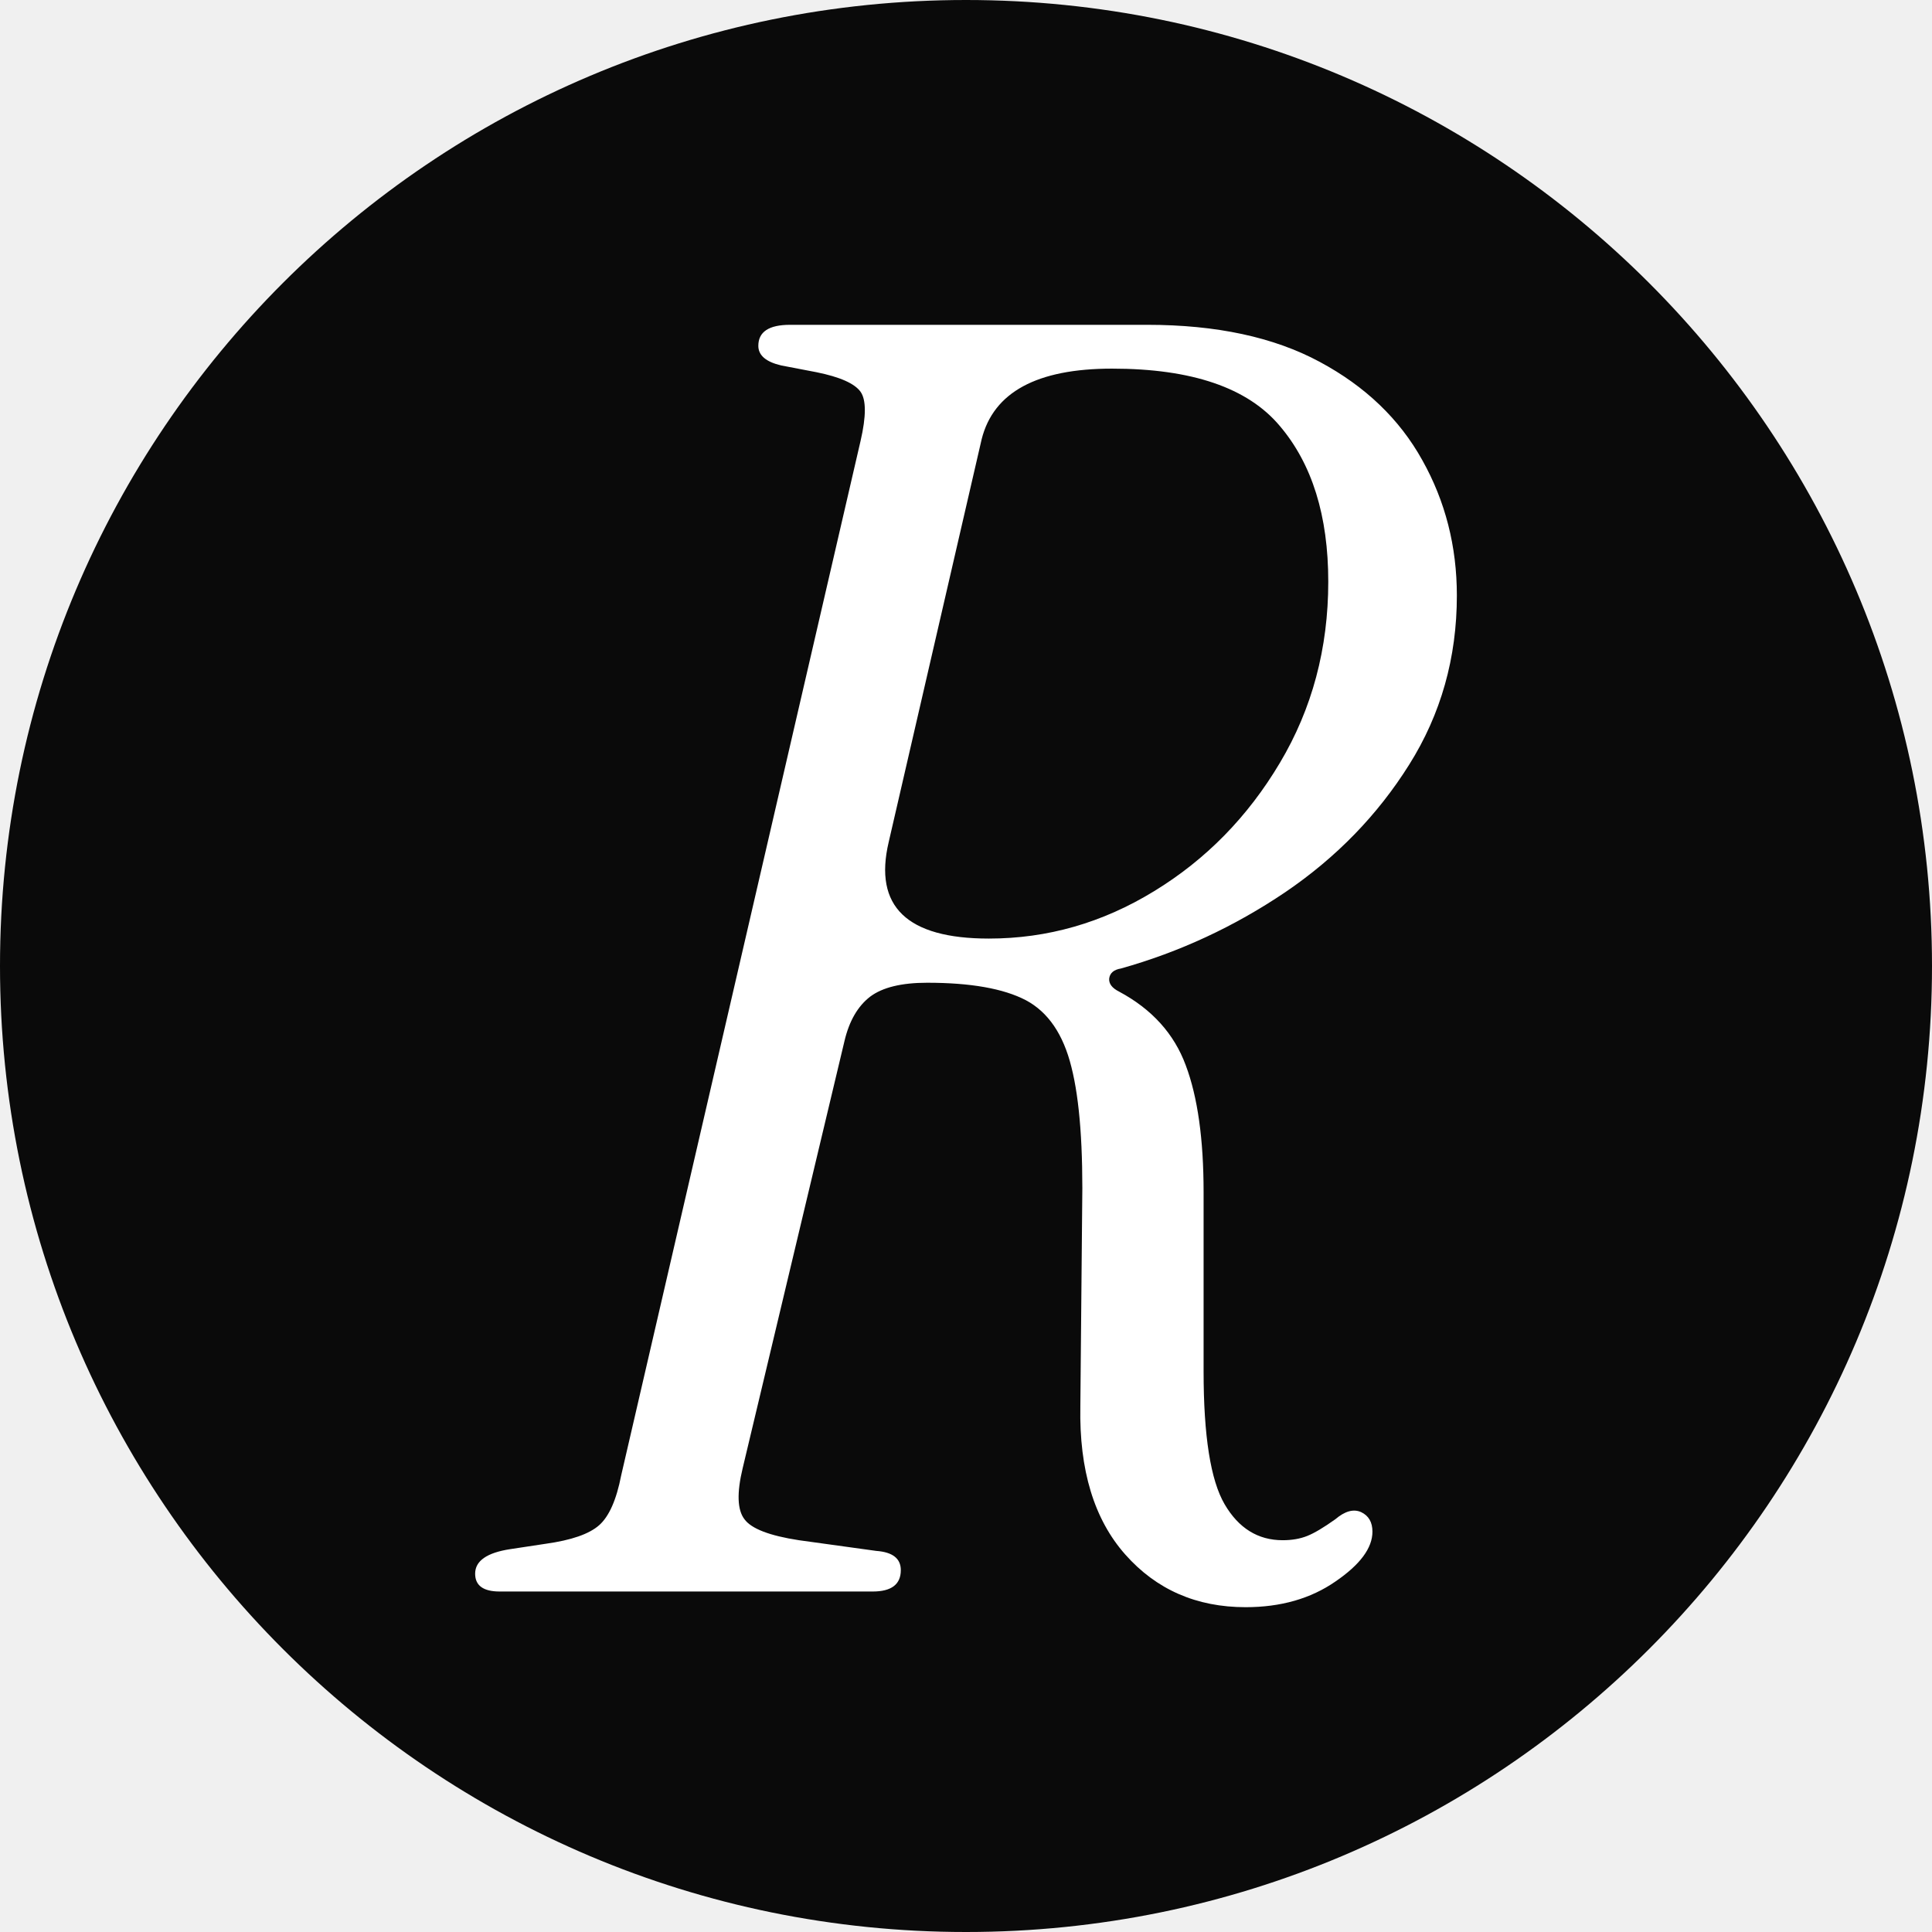
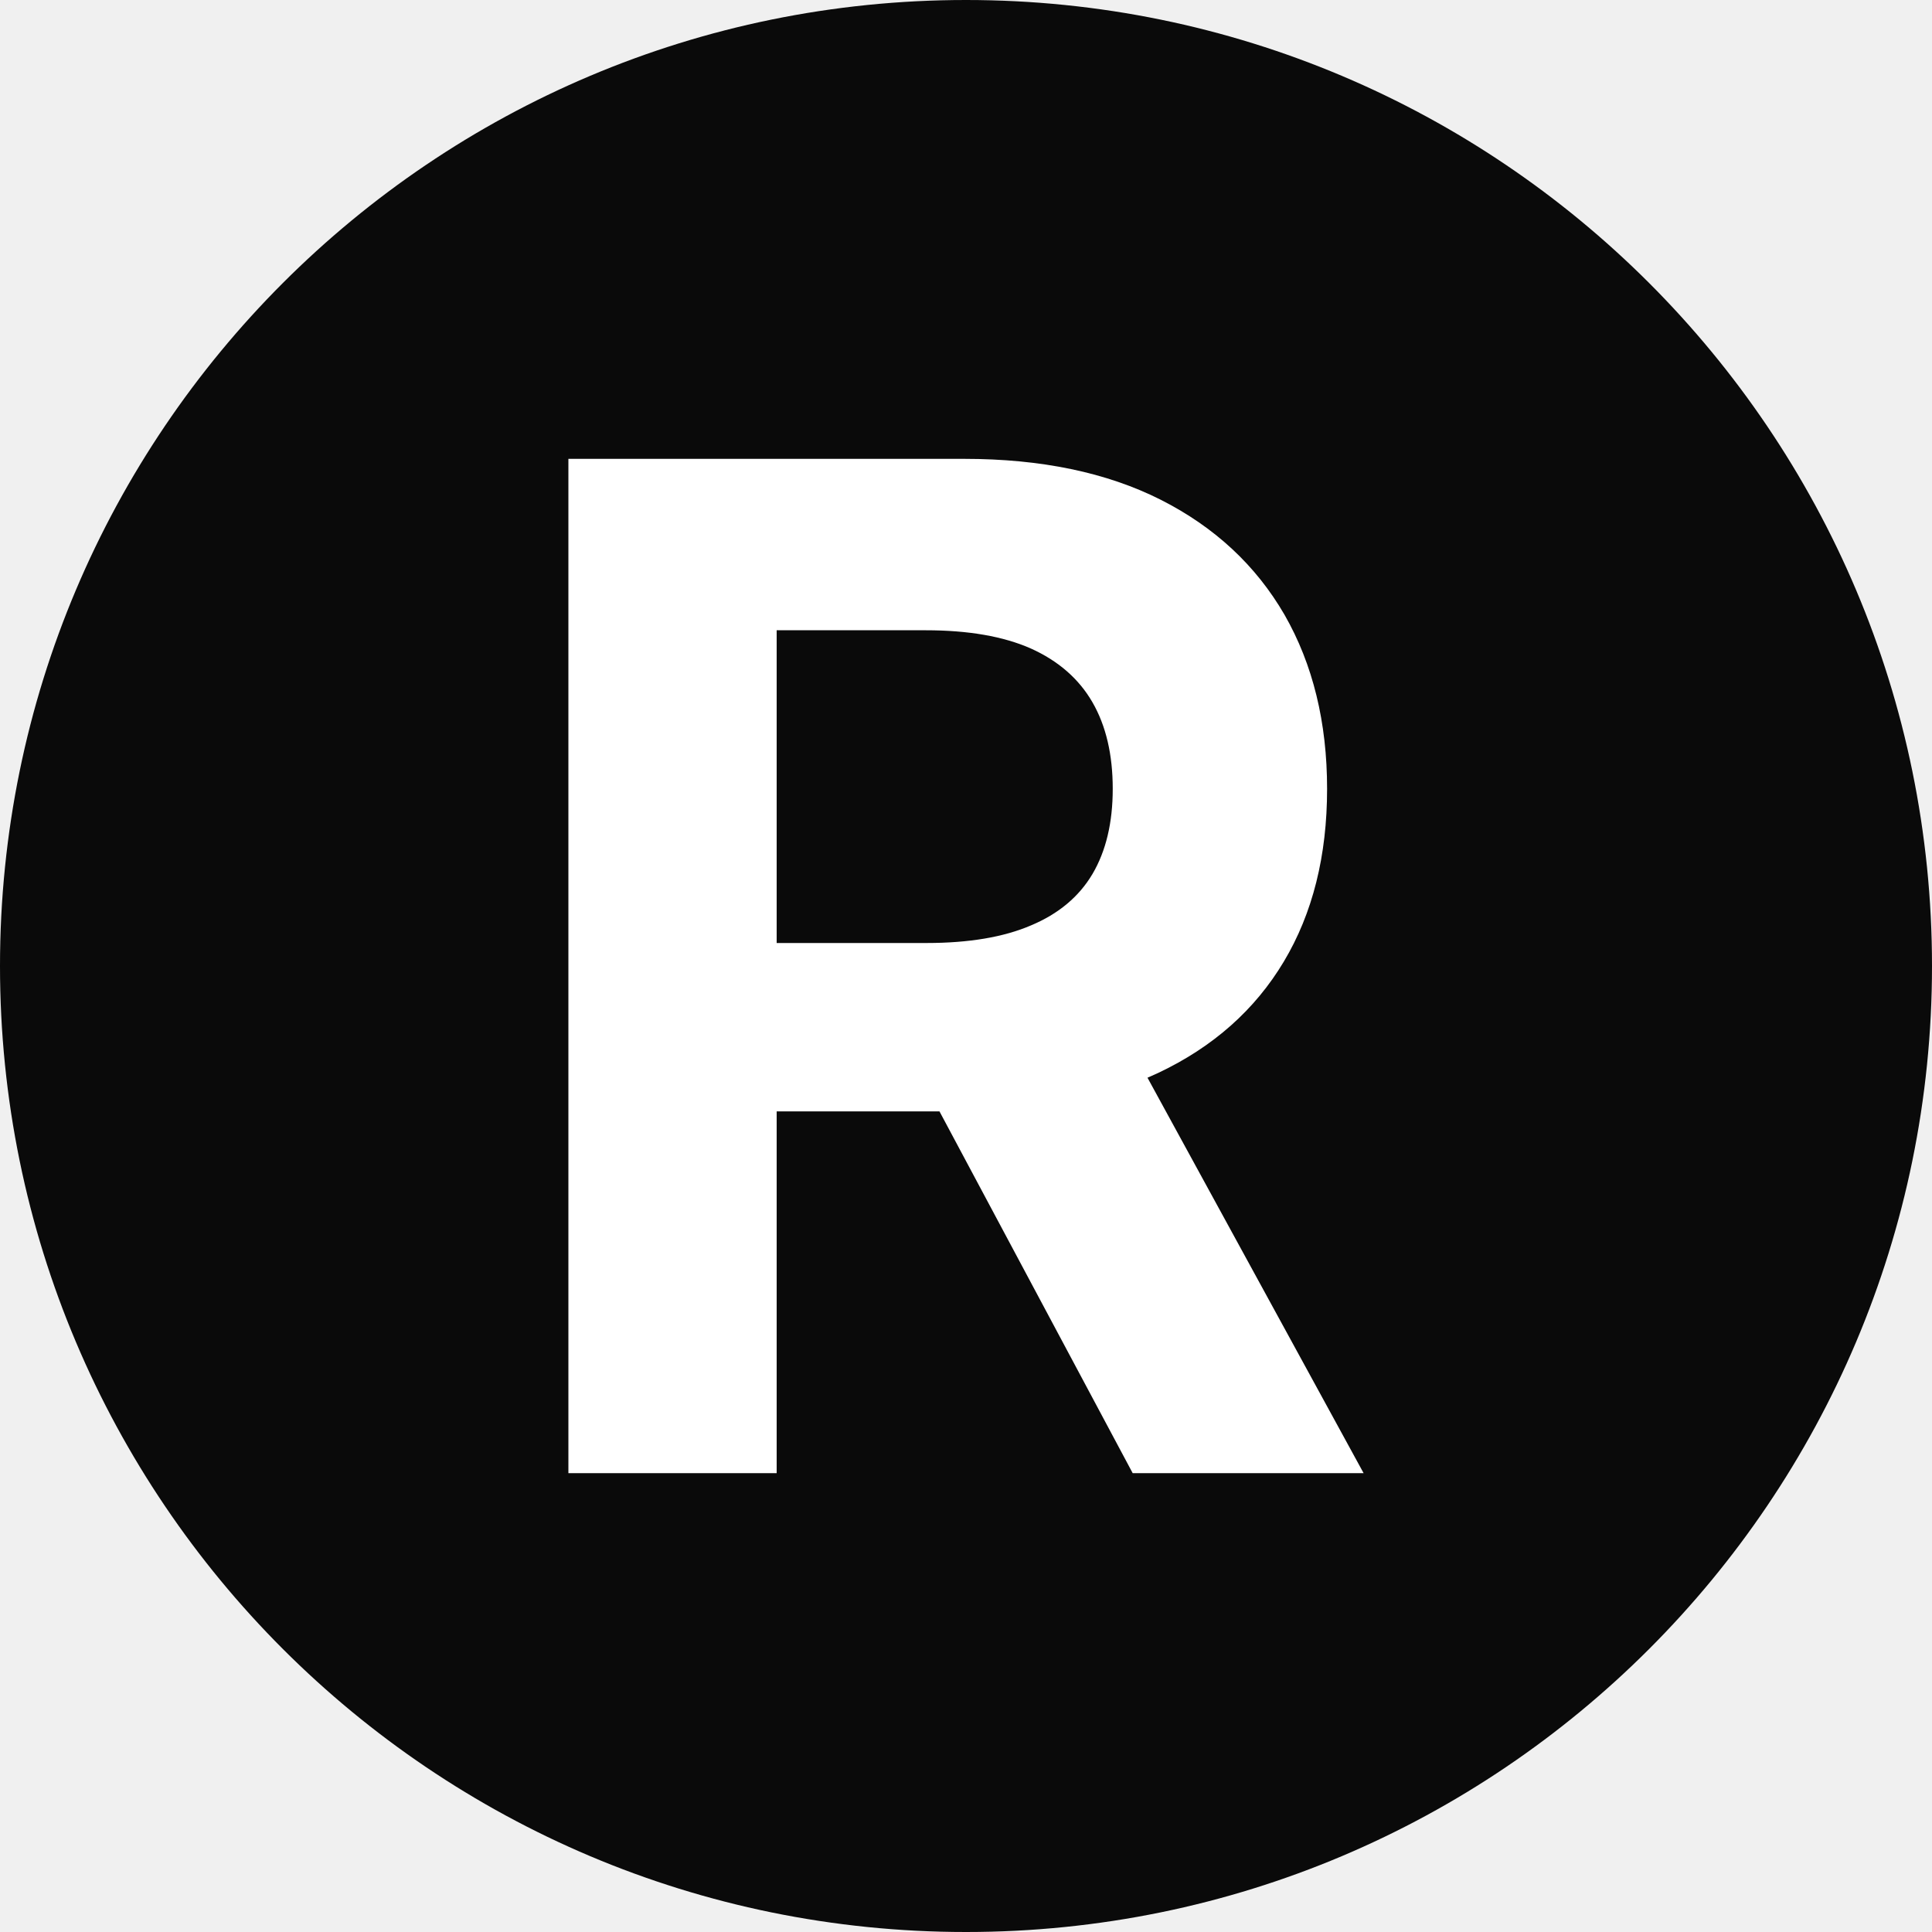
<svg xmlns="http://www.w3.org/2000/svg" viewBox="0 0 64 64">
  <style>circle{fill:#0a0a0a}path{fill:#fff}@media (prefers-color-scheme:dark){circle{fill:#fff}path{fill:#0a0a0a}}</style>
  <circle cx="32" cy="32" r="32" />
-   <path d="M39.85 50Q37.78 50 36.47 48.52Q35.16 47.04 35.21 44.37L35.26 38.89Q35.31 36.22 34.96 34.84Q34.62 33.46 33.68 32.96Q32.74 32.47 30.91 32.47Q29.83 32.47 29.31 32.86Q28.79 33.26 28.59 34.1L25.73 46.1Q25.48 47.14 25.78 47.53Q26.07 47.93 27.31 48.12L29.48 48.42Q30.17 48.47 30.17 48.96Q30.17 49.56 29.38 49.56H18.91Q18.22 49.56 18.22 49.06Q18.22 48.52 19.21 48.37L20.2 48.22Q21.28 48.07 21.7 47.7Q22.12 47.33 22.32 46.3L29.04 17.26Q29.28 16.22 29.04 15.88Q28.79 15.53 27.8 15.33L26.81 15.14Q26.17 14.99 26.17 14.59Q26.17 14 27.06 14H37.09Q40 14 41.93 15.04Q43.85 16.07 44.81 17.8Q45.78 19.53 45.78 21.6Q45.78 24.22 44.44 26.35Q43.11 28.47 40.96 29.93Q38.81 31.38 36.35 32.07Q36.05 32.12 36.02 32.35Q36 32.57 36.3 32.72Q37.68 33.46 38.17 34.79Q38.67 36.12 38.67 38.35V43.38Q38.67 46.1 39.26 47.11Q39.85 48.12 40.89 48.12Q41.28 48.12 41.58 48Q41.88 47.88 42.37 47.53Q42.77 47.19 43.09 47.33Q43.41 47.48 43.41 47.88Q43.41 48.57 42.37 49.28Q41.33 50 39.85 50ZM32.64 31.23Q35.11 31.23 37.28 29.9Q39.46 28.57 40.81 26.3Q42.17 24.02 42.17 21.21Q42.17 18.44 40.81 16.84Q39.46 15.23 36.1 15.23Q32.94 15.23 32.44 17.21L29.83 28.52Q29.19 31.23 32.64 31.23Z" transform="translate(32 32) scale(1.18) translate(-32 -32)" />
+   <path d="M20.24 47V17H31.95Q35.36 17 37.76 18.21Q40.15 19.42 41.42 21.61Q42.68 23.81 42.68 26.76Q42.68 29.73 41.4 31.87Q40.12 34.01 37.69 35.16Q35.26 36.3 31.8 36.3H23.88V31.32H30.83Q32.71 31.32 33.92 30.8Q35.14 30.29 35.74 29.28Q36.34 28.26 36.34 26.76Q36.34 25.24 35.74 24.2Q35.14 23.16 33.92 22.61Q32.7 22.07 30.81 22.07H26.4V47ZM36.93 47 29.64 33.35H36.3L43.76 47Z" transform="translate(32 32) scale(1.12) translate(-32 -32)" />
</svg>
